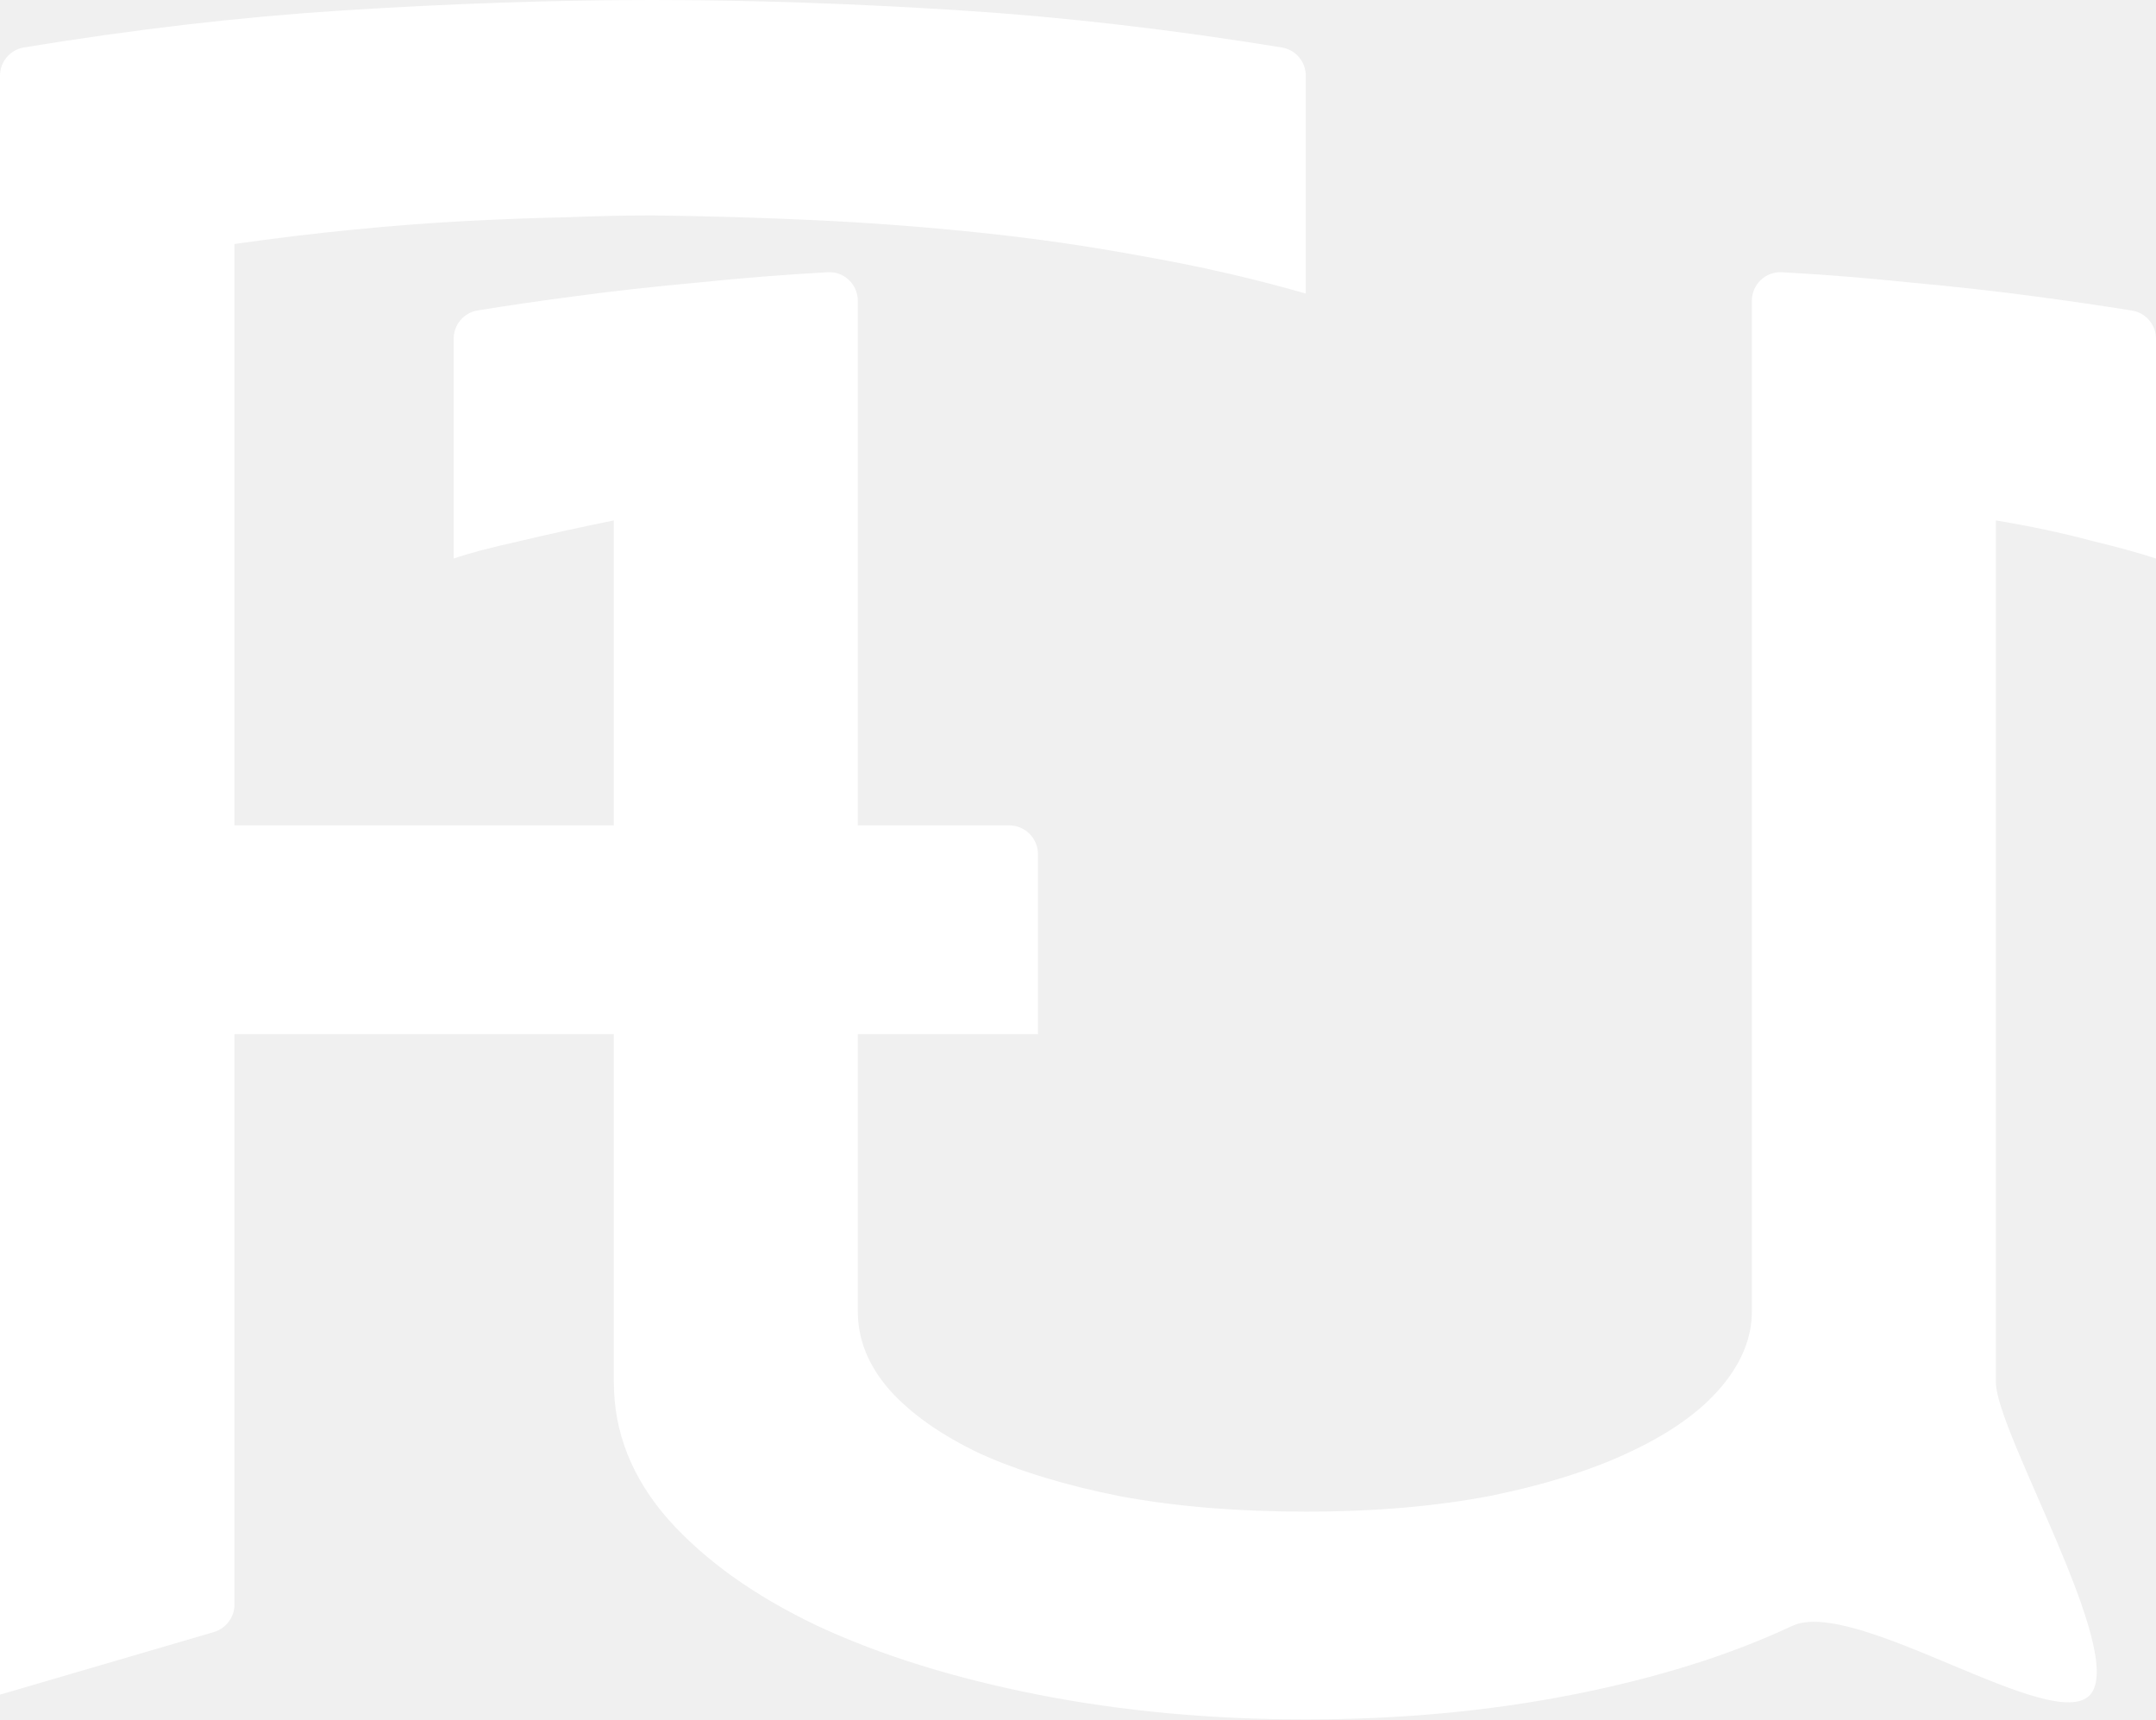
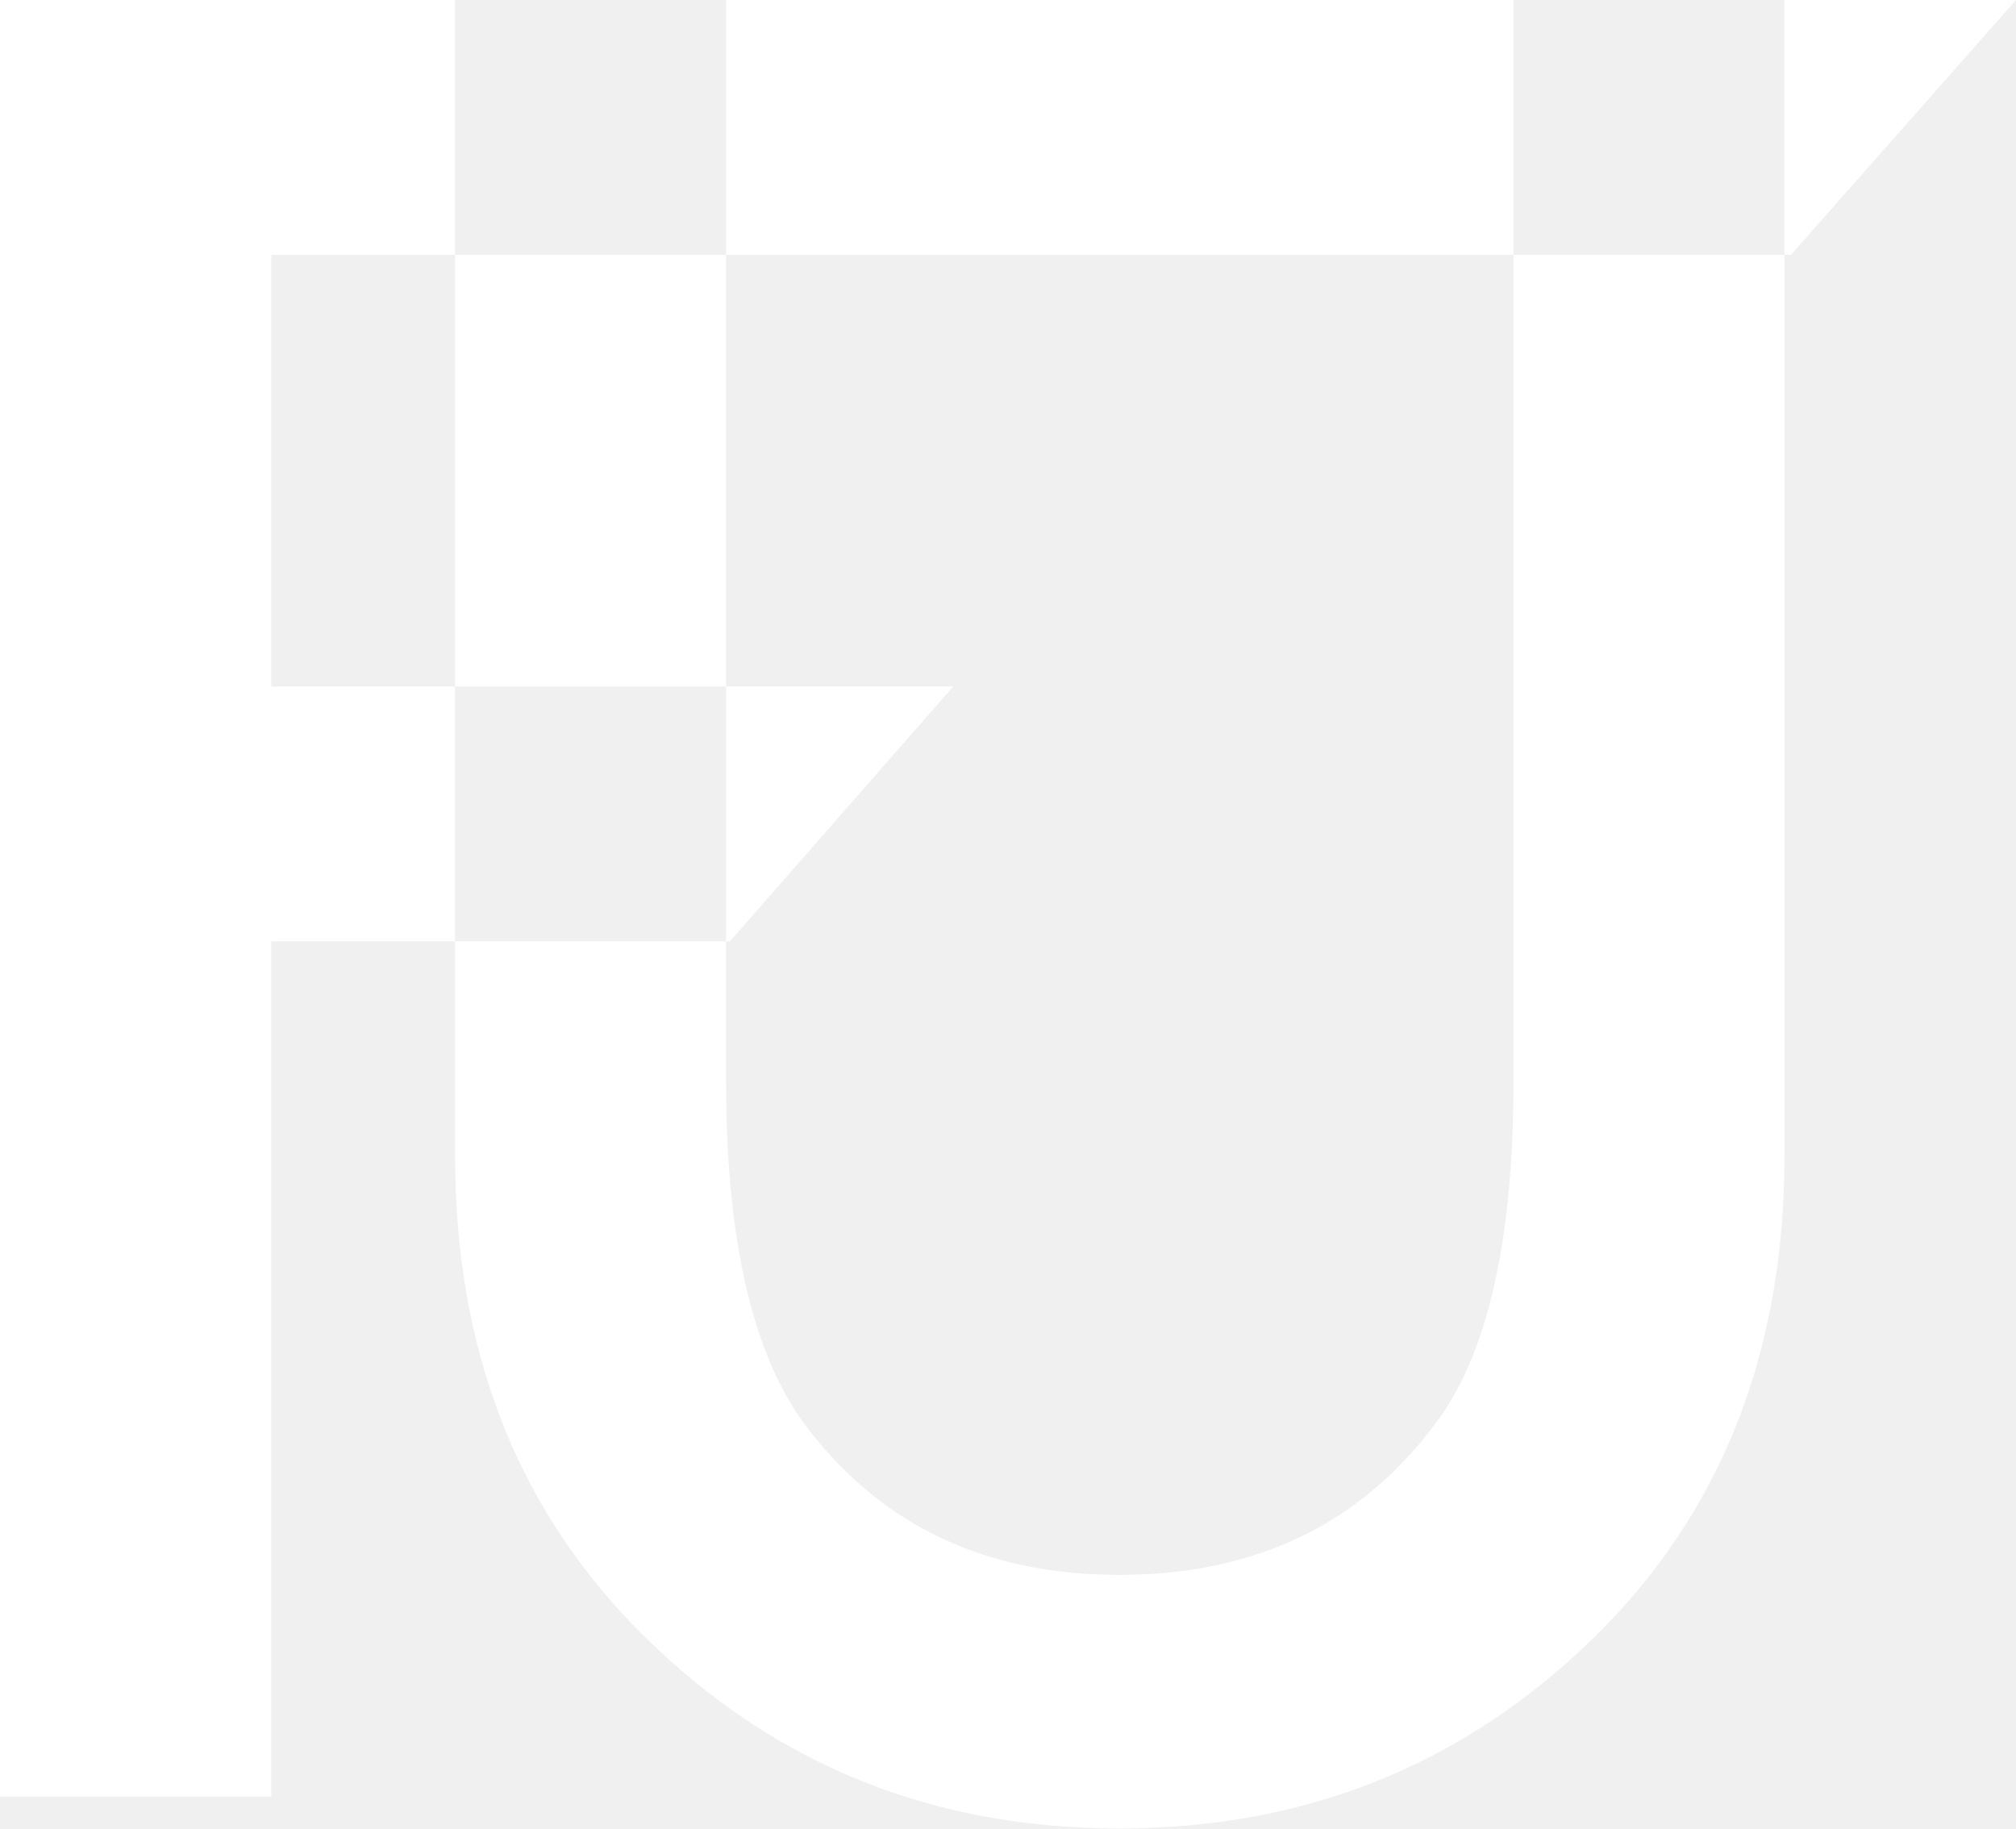
- <svg xmlns="http://www.w3.org/2000/svg" width="1875" height="1495" viewBox="0 0 1875 1495" fill="none">
-   <path d="M566.976 0C652.078 0 741.877 3.039 836.373 9.116C925.08 14.788 1017.88 25.512 1114.77 41.29C1126.81 43.25 1135.61 53.677 1135.61 65.874V255.244C1089.19 241.984 1042.22 231.211 994.695 222.924C947.171 214.084 899.37 207.178 851.293 202.206C803.769 197.234 756.244 193.643 708.72 191.433C661.196 189.223 613.948 187.842 566.976 187.289C544.319 187.289 519.176 187.842 491.545 188.947C464.467 189.499 435.179 190.604 403.68 192.262C372.734 193.919 340.407 196.405 306.698 199.72C272.989 203.035 238.727 207.178 203.912 212.151V717.666H877.686C891.493 717.666 902.686 728.859 902.686 742.666V899.155H203.912V1395.05C203.912 1406.16 196.59 1415.93 185.933 1419.05L0 1473.45V65.837C0 53.656 8.778 43.238 20.797 41.262C116.664 25.5 208.925 14.784 297.58 9.116C393.181 3.039 482.98 0 566.976 0Z" fill="white" />
-   <path d="M746.021 1140.31C746.021 1164.62 755.139 1187.27 773.375 1208.26C792.164 1229.26 818.413 1247.77 852.122 1263.79C886.384 1279.26 927.277 1291.69 974.801 1301.08C1022.88 1309.92 1076.48 1314.34 1135.61 1314.34C1195.84 1314.34 1250 1309.64 1298.08 1300.25C1346.15 1290.31 1386.77 1277.32 1419.93 1261.3C1453.64 1245.28 1479.33 1226.77 1497.02 1205.78C1514.7 1184.78 1523.54 1162.96 1523.54 1140.31V261.544C1523.54 247.281 1535.46 235.896 1549.7 236.698C1587.57 238.832 1623.62 241.699 1657.82 245.299C1699.82 249.167 1737.12 253.31 1769.73 257.73C1799.43 261.66 1827.57 265.762 1854.16 270.037C1866.2 271.972 1875 282.4 1875 294.596V485.626C1861.74 481.207 1842.67 475.958 1817.81 469.881C1792.94 463.251 1765.58 457.45 1735.74 452.478V1201.64C1735.74 1245.28 1849.86 1437.54 1817.81 1473.45C1786.31 1509.36 1613.06 1387.82 1558.36 1413.79C1504.2 1439.2 1440.65 1459.09 1367.71 1473.45C1294.76 1487.82 1217.4 1495 1135.61 1495C1053.27 1495 975.63 1487.82 902.686 1473.45C829.741 1459.09 765.915 1439.2 711.207 1413.79C656.499 1387.82 613.119 1356.88 581.068 1320.97C549.569 1285.06 533.82 1245.28 533.82 1201.64V452.478C503.979 458.555 476.348 464.632 450.928 470.71C426.061 476.234 407.272 481.207 394.562 485.626V294.472C394.562 282.331 403.282 271.931 415.262 269.963C441.129 265.715 469.044 261.637 499.005 257.73C531.057 253.31 568.358 249.167 610.909 245.299C645.577 241.698 681.896 238.831 719.866 236.697C734.106 235.896 746.021 247.281 746.021 261.544V1140.31Z" fill="white" />
+ <svg xmlns="http://www.w3.org/2000/svg" width="505px" height="458px" viewBox="0 0 505 458" version="1.1">
+   <g id="Page-1" stroke="none" stroke-width="1" fill="none" fill-rule="evenodd">
+     <path d="M448.633,63.828 L67.946,63.828 L67.946,171.956 L238.778,171.956 L182.847,235.784 L67.946,235.784 L67.946,450 L0,450 L0,0 L505,0 L448.633,63.828 Z M181.882,0 L181.882,270.954 C181.882,309.607 188.194,337.867 200.819,355.737 C219.659,381.57 246.17,394.486 280.354,394.486 C314.732,394.486 341.341,381.57 360.181,355.737 C372.806,338.45 379.118,310.189 379.118,270.954 L379.118,0 L447,0 L447,289.601 C447,336.993 432.239,376.034 402.717,406.723 C369.504,440.908 328.717,458 280.354,458 C231.992,458 191.302,440.908 158.283,406.723 C128.761,376.034 114,336.993 114,289.601 L114,0 L181.882,0 Z" id="Logo_White" fill="#FFFFFF" />
+   </g>
</svg>
